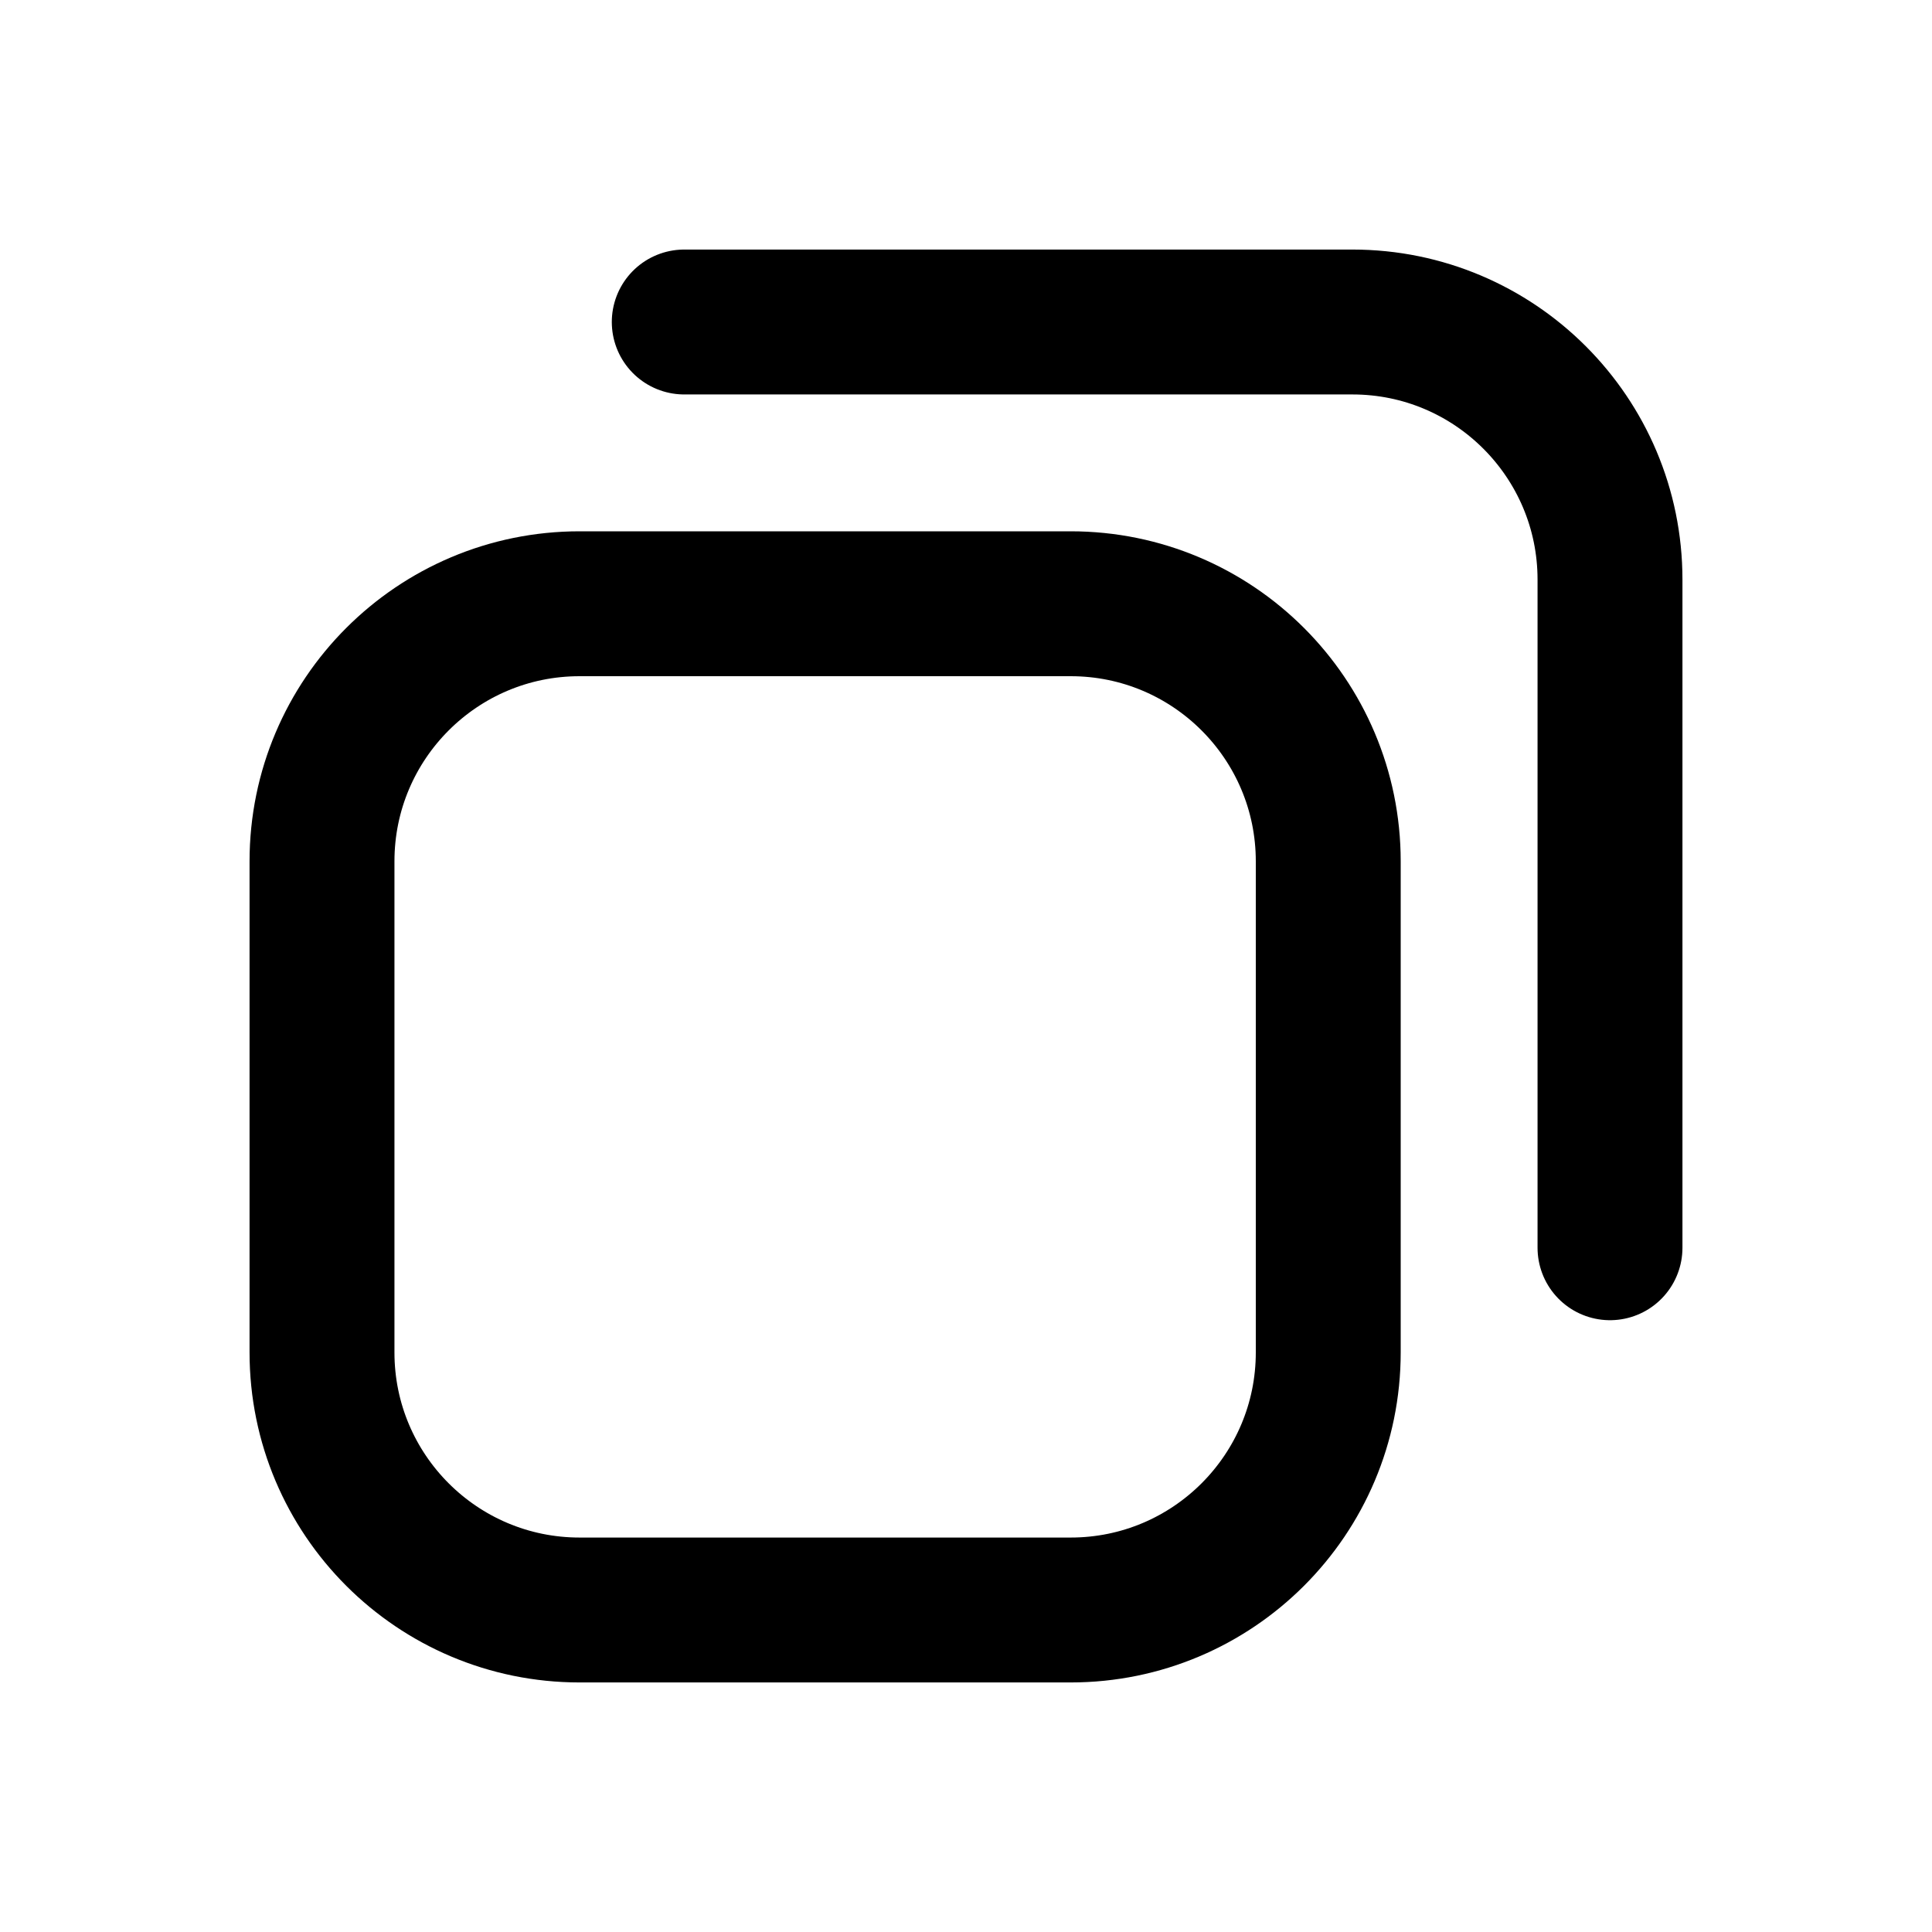
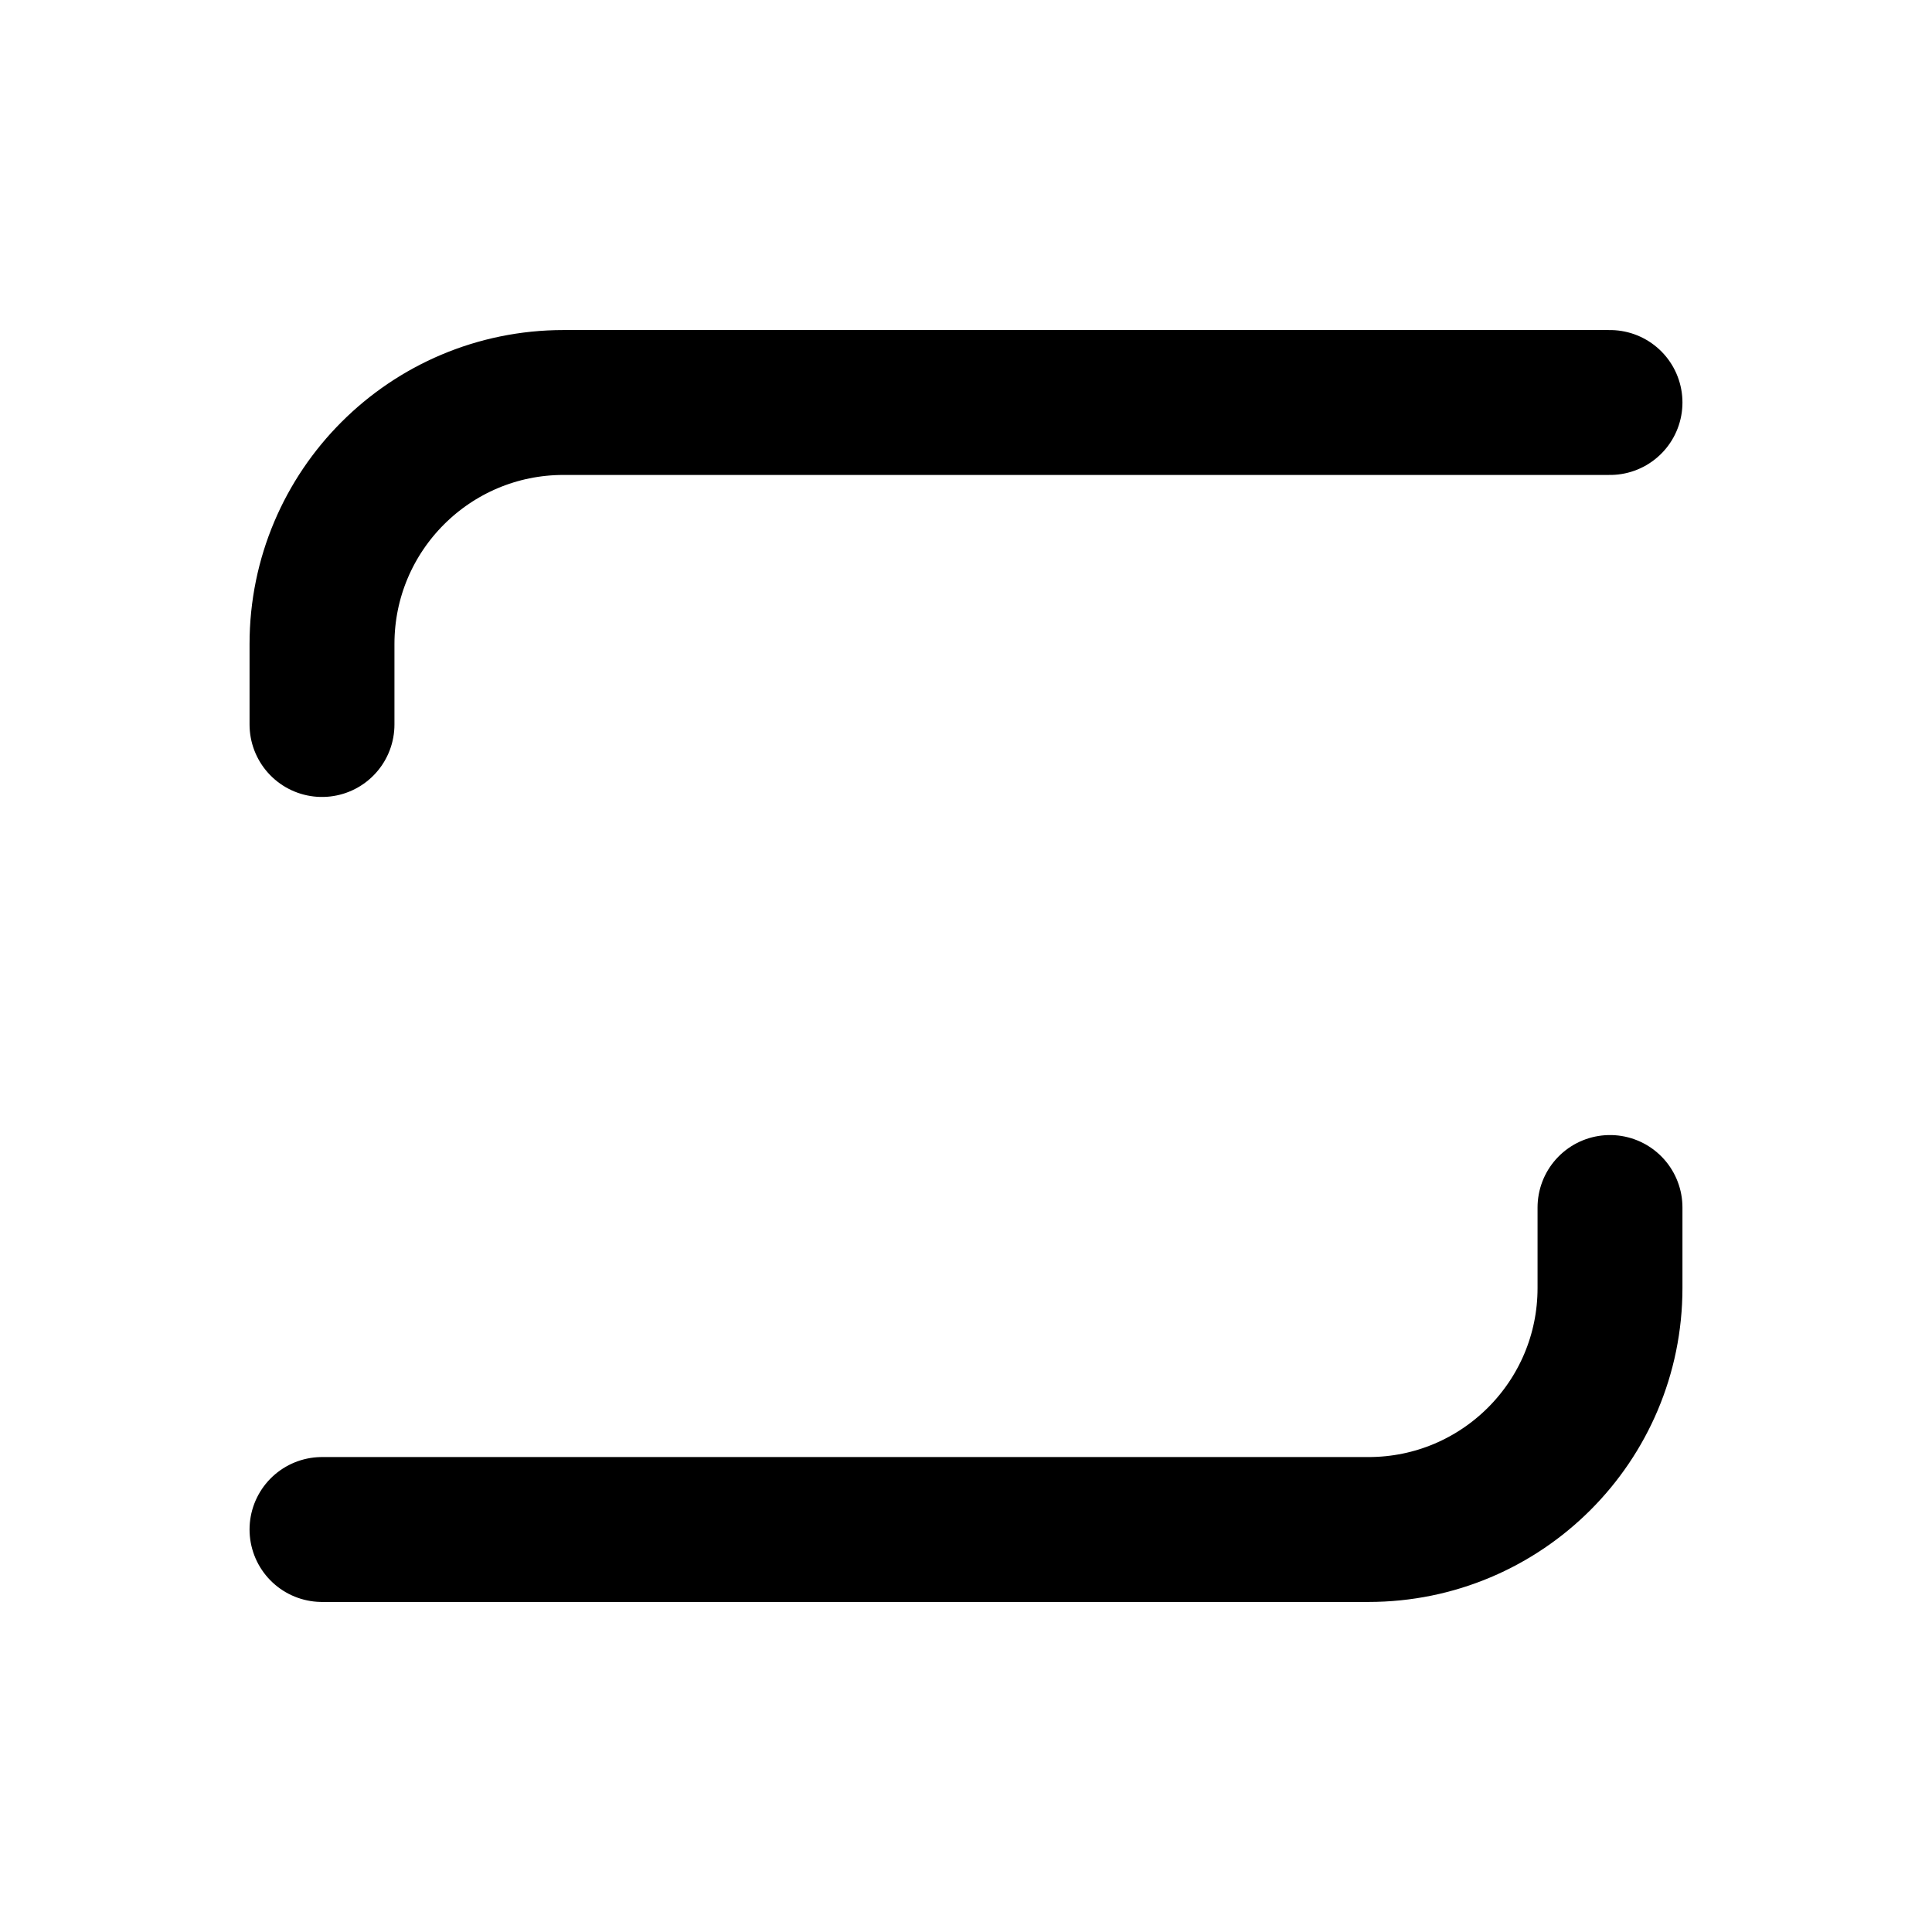
<svg xmlns="http://www.w3.org/2000/svg" viewBox="0 0 24 24" fill="none" stroke="#000" stroke-width="1.8" stroke-linecap="round" stroke-linejoin="round">
-   <path d="M8.500 4h8.300A3.200 3.200 0 0 1 20 7.200v8.300" />
-   <rect x="4" y="7.500" width="12.500" height="12.500" rx="3.200" />
+   <path d="M4 9V8a3 3 0 0 1 3-3h13M20 15v1a3 3 0 0 1-3 3H4" />
</svg>
